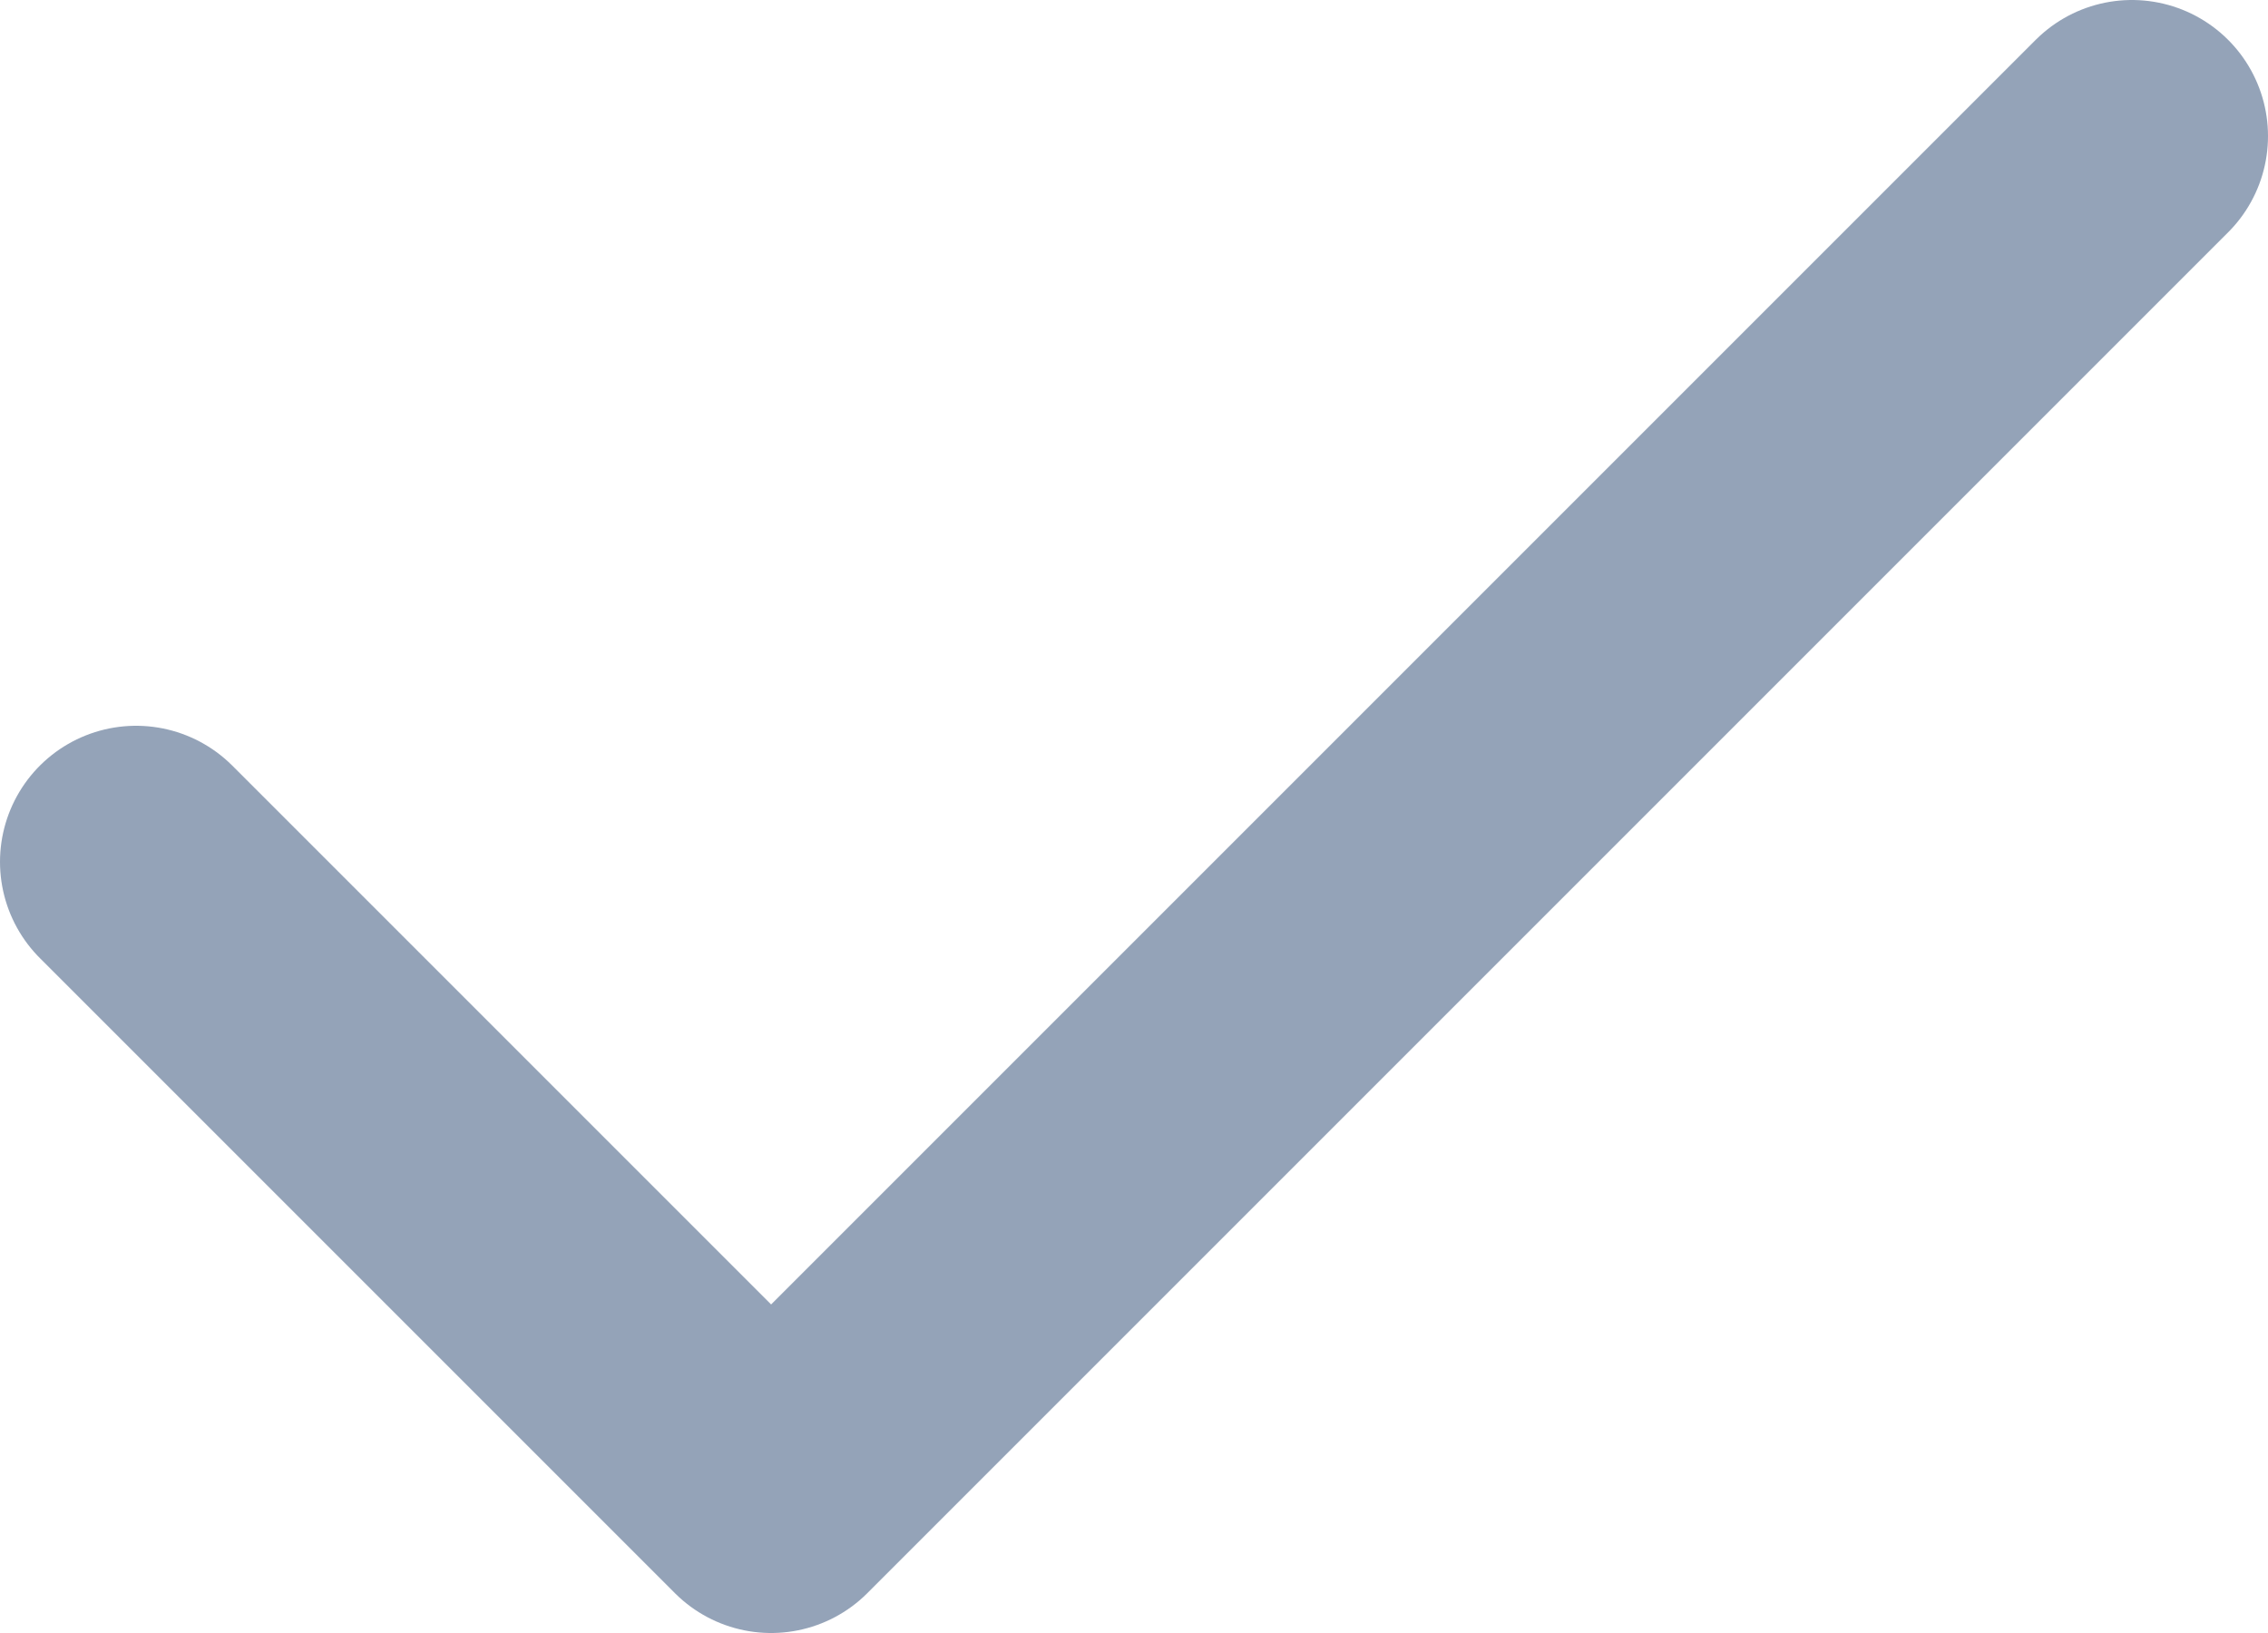
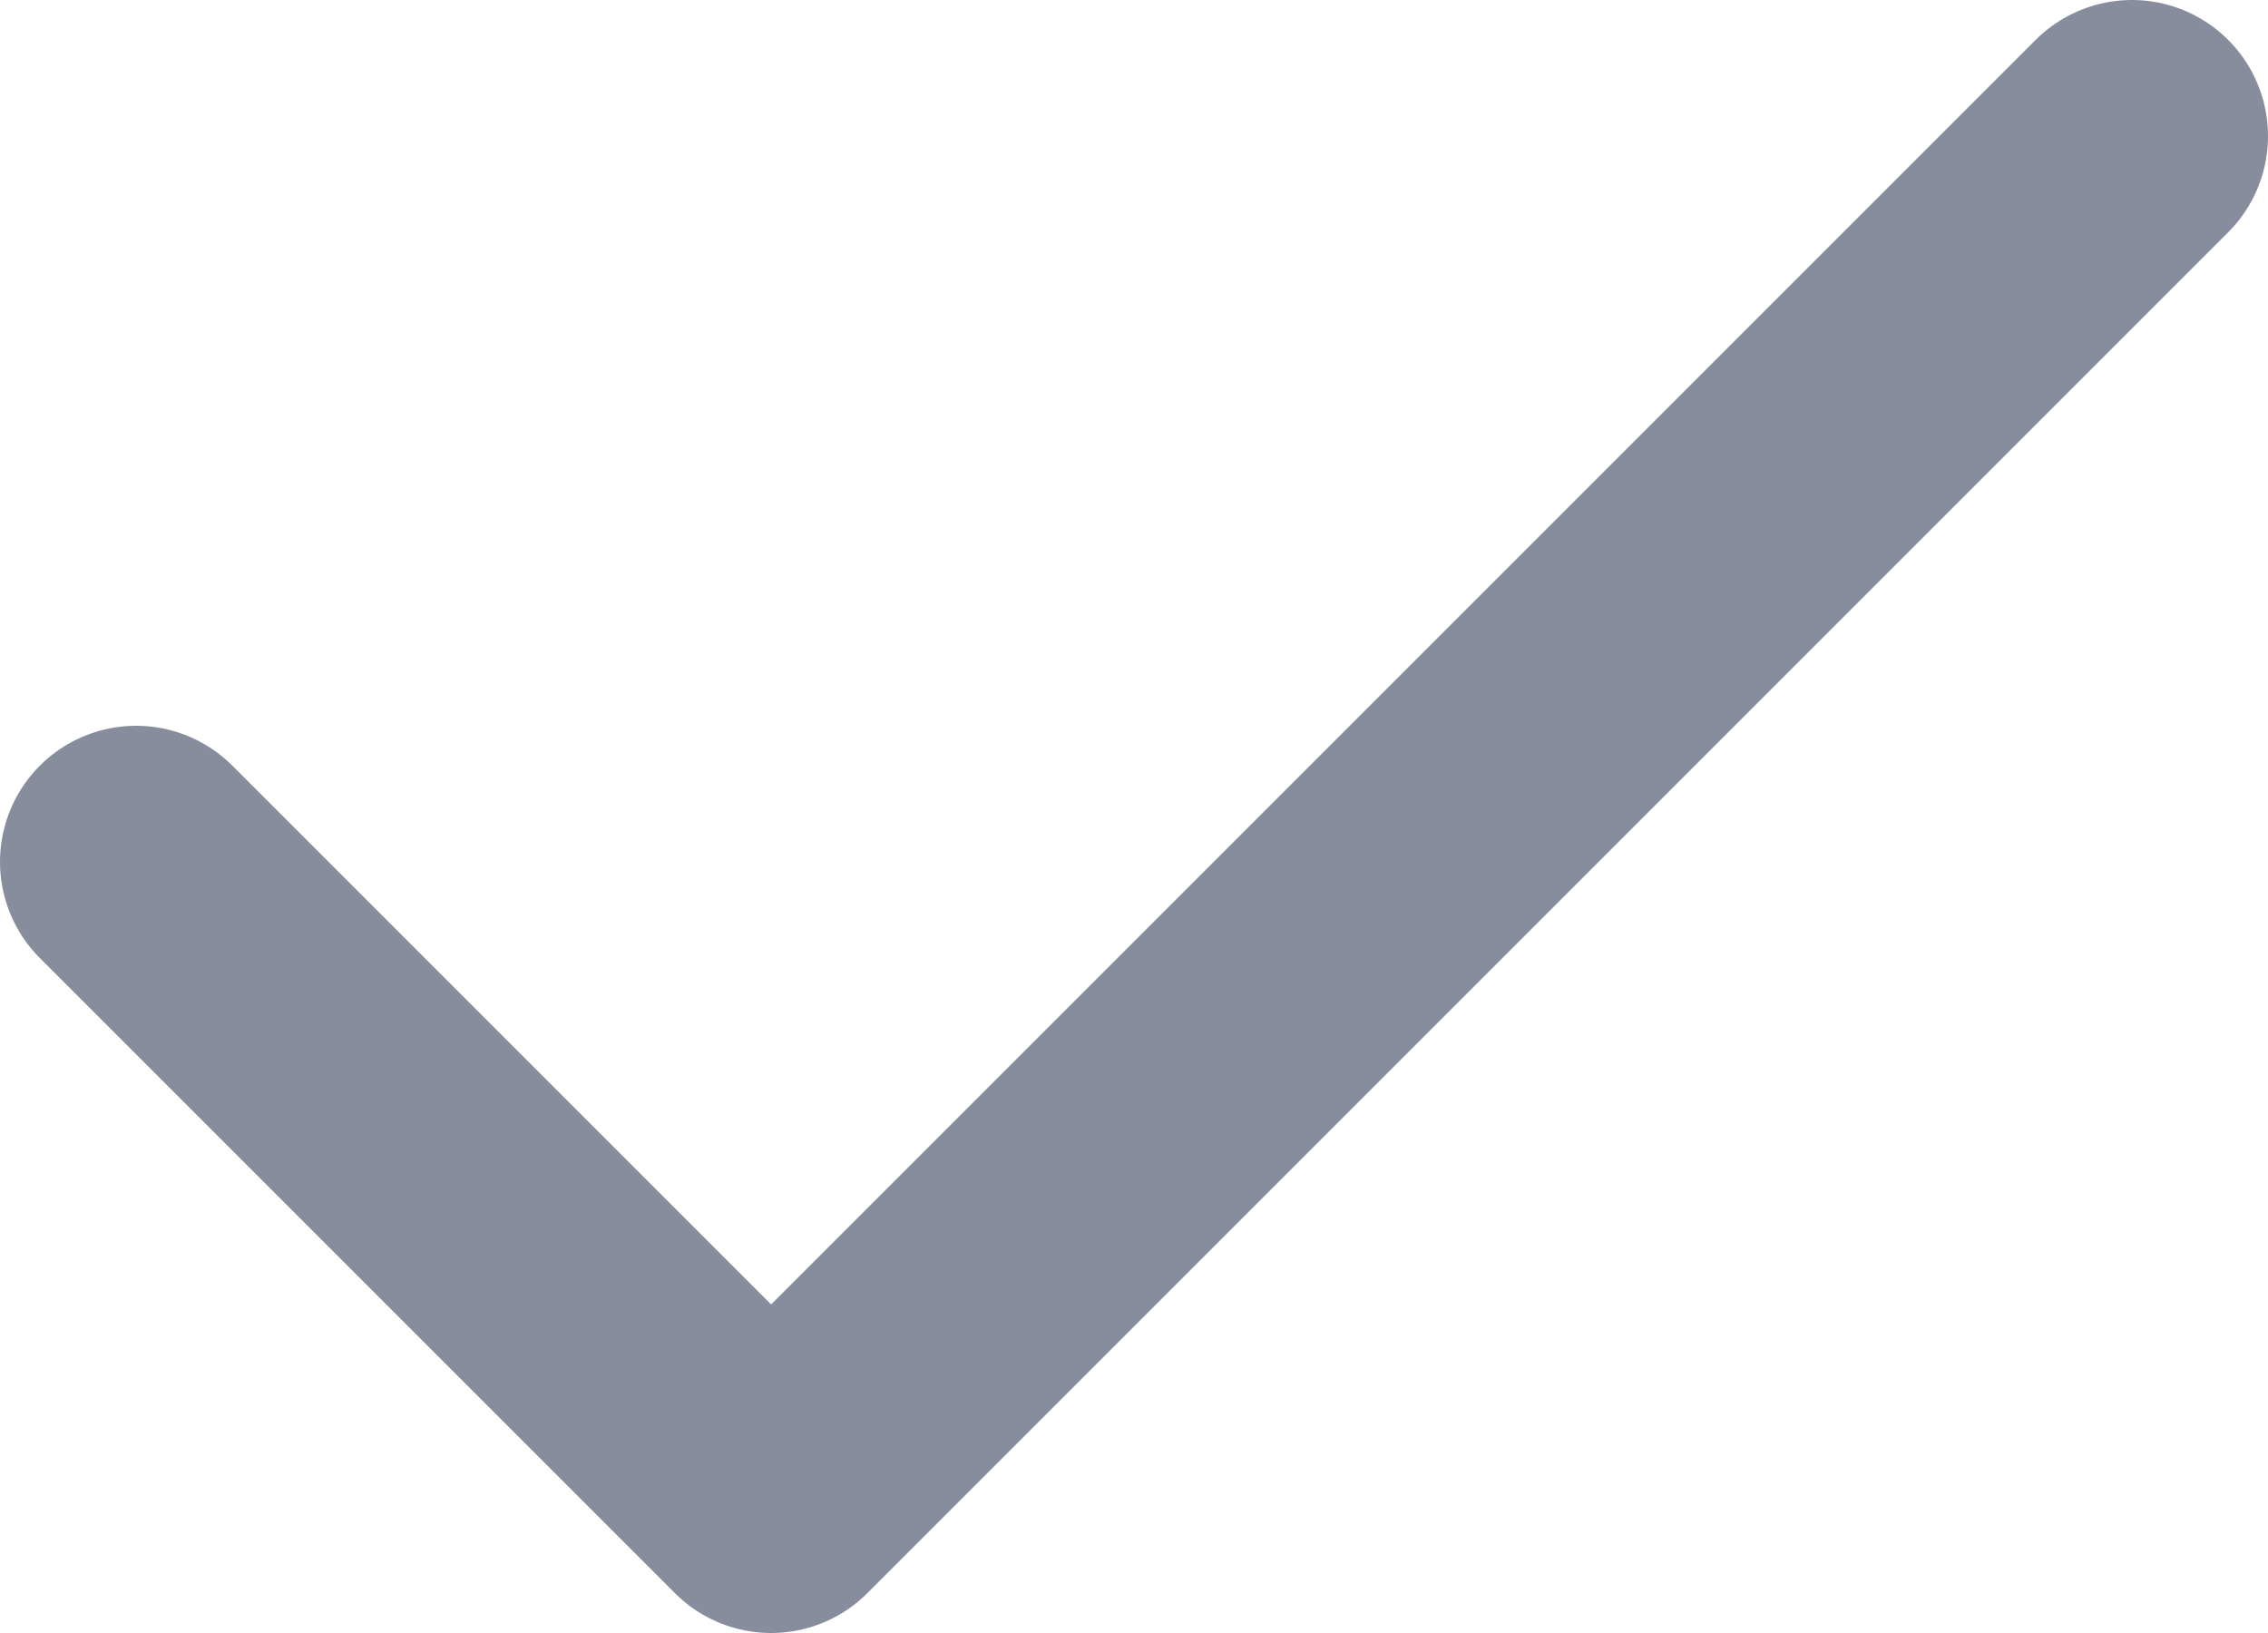
<svg xmlns="http://www.w3.org/2000/svg" preserveAspectRatio="none" overflow="visible" style="display: block;" width="12.5" height="9" viewBox="0 0 12.5 9" fill="none">
-   <path id="icon-check" d="M0.75 4.75L4.25 8.25L11.75 0.75" stroke="#94A3B8" stroke-width="1.5" stroke-linecap="round" stroke-linejoin="round" />
+   <path id="icon-check" d="M0.75 4.75L4.25 8.25L11.75 0.75" stroke="#888D9D" stroke-width="1.5" stroke-linecap="round" stroke-linejoin="round" />
</svg>
